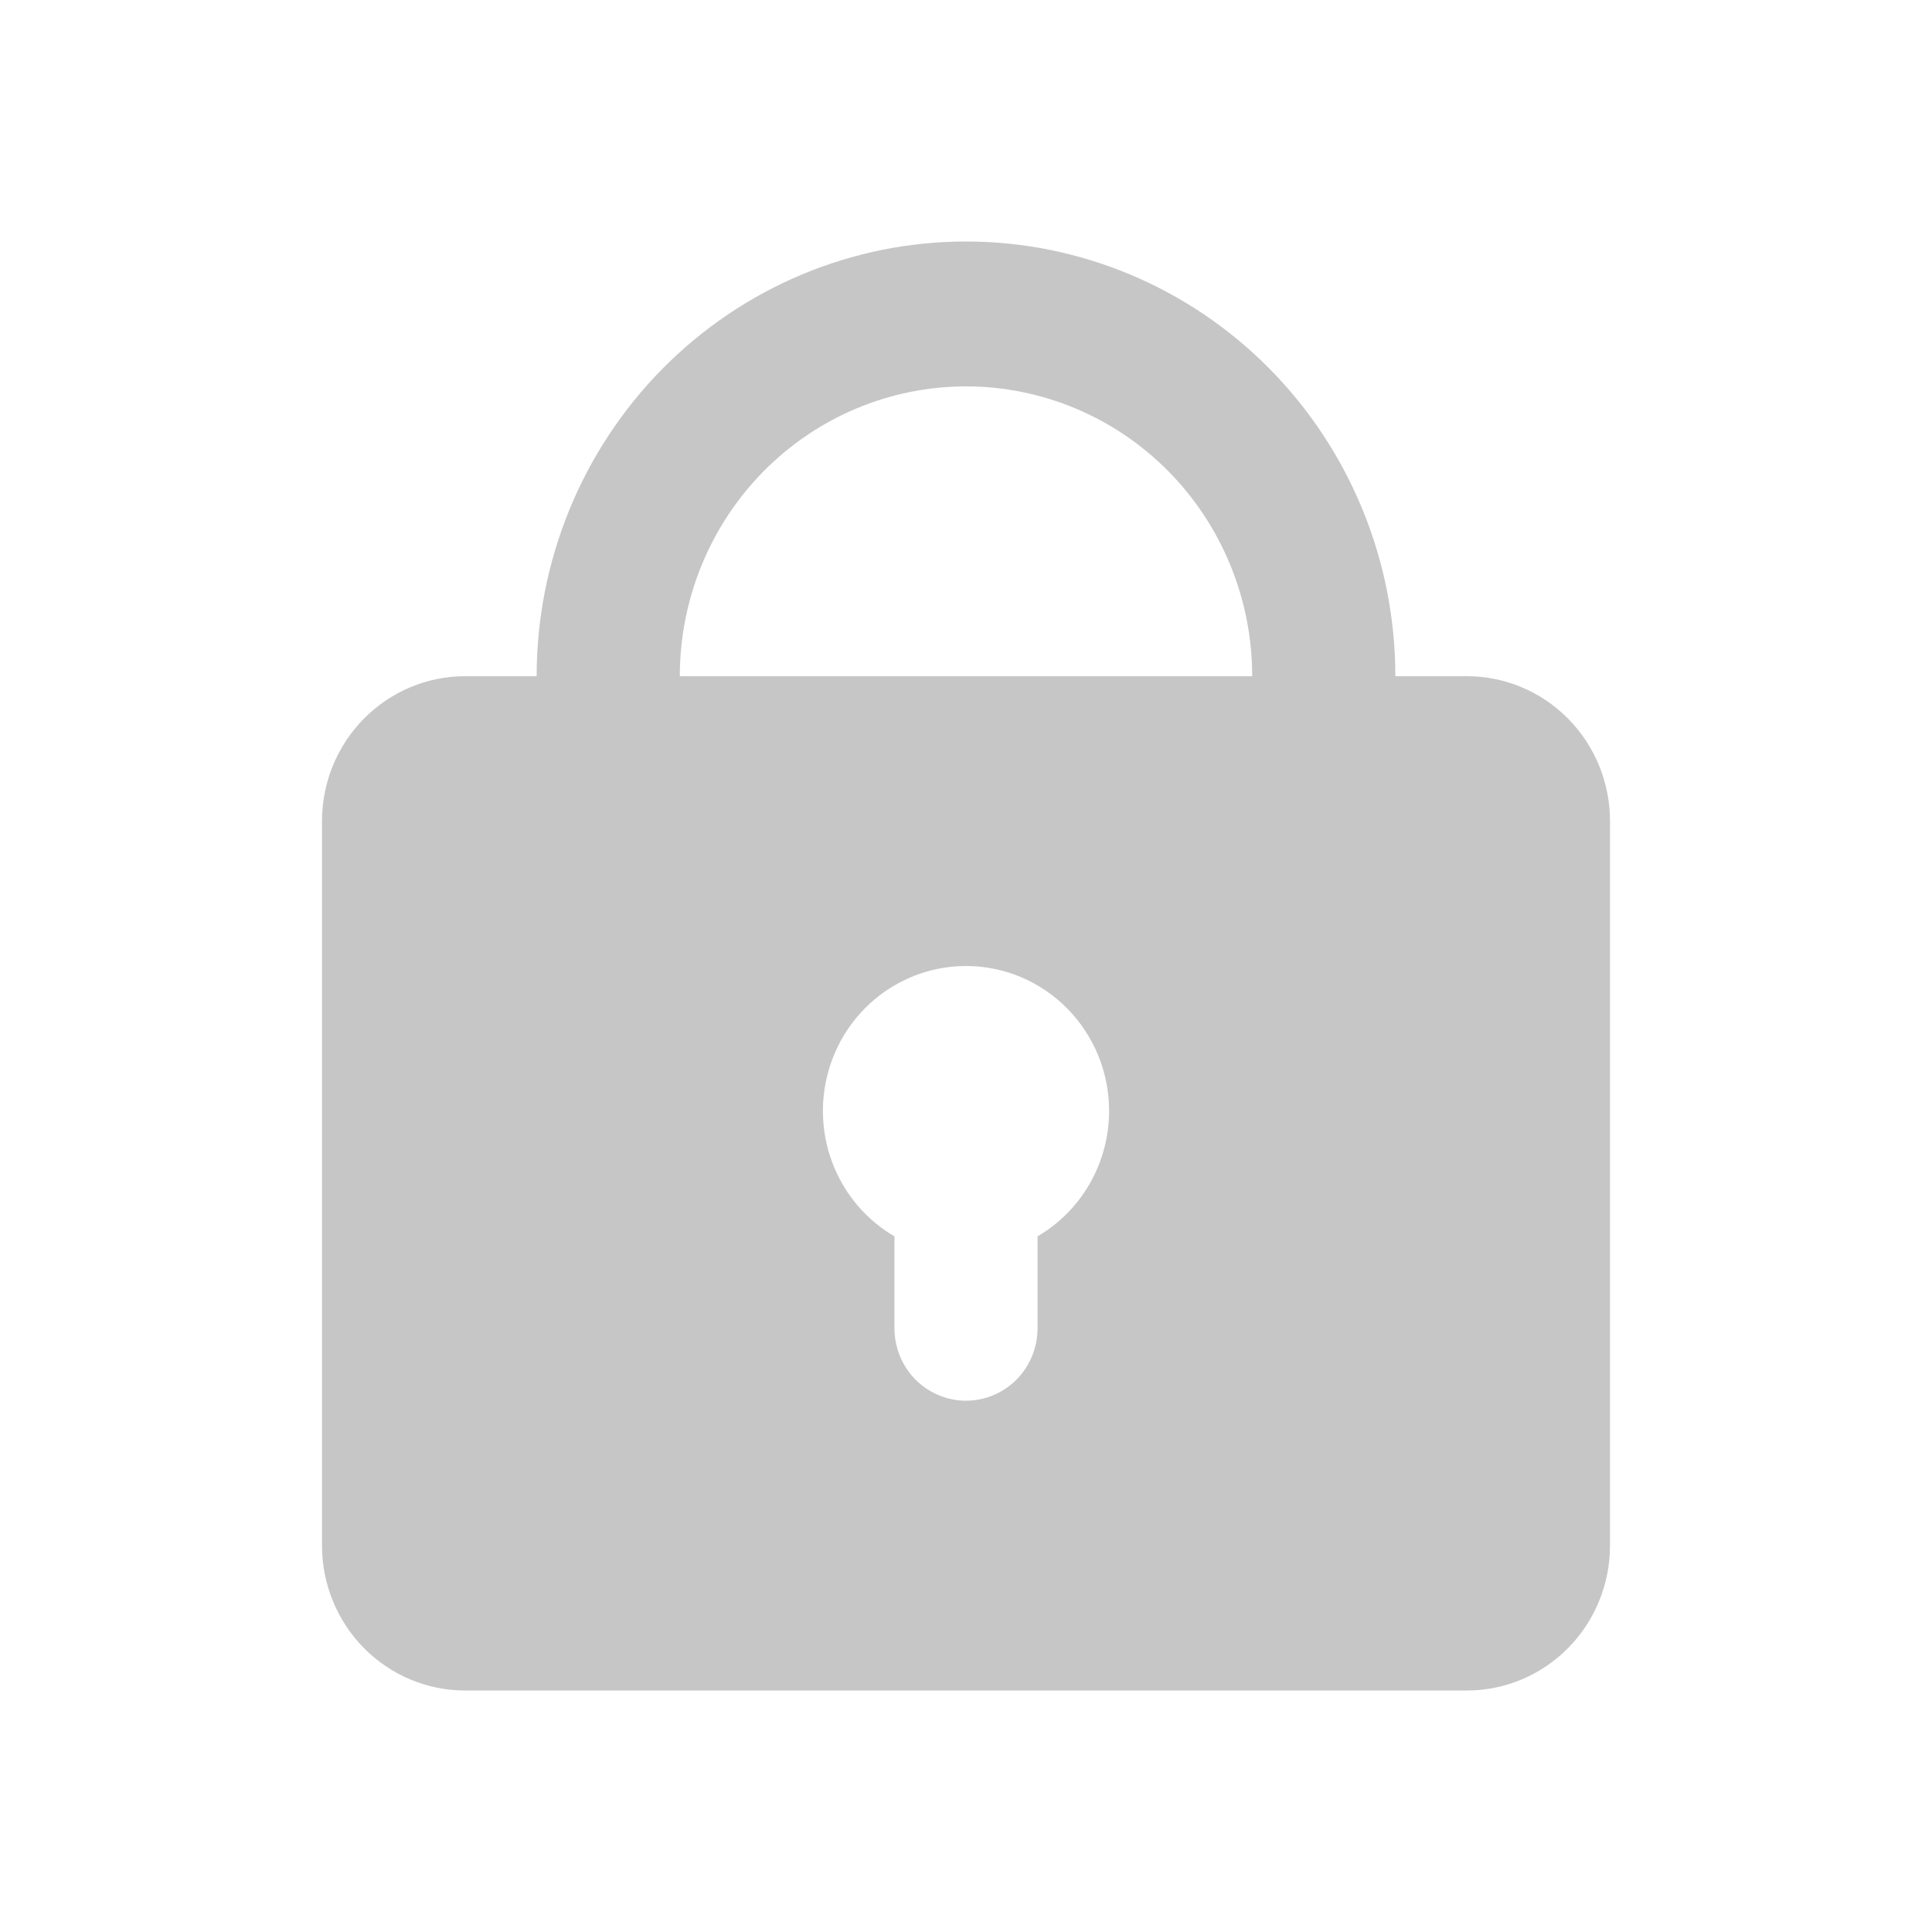
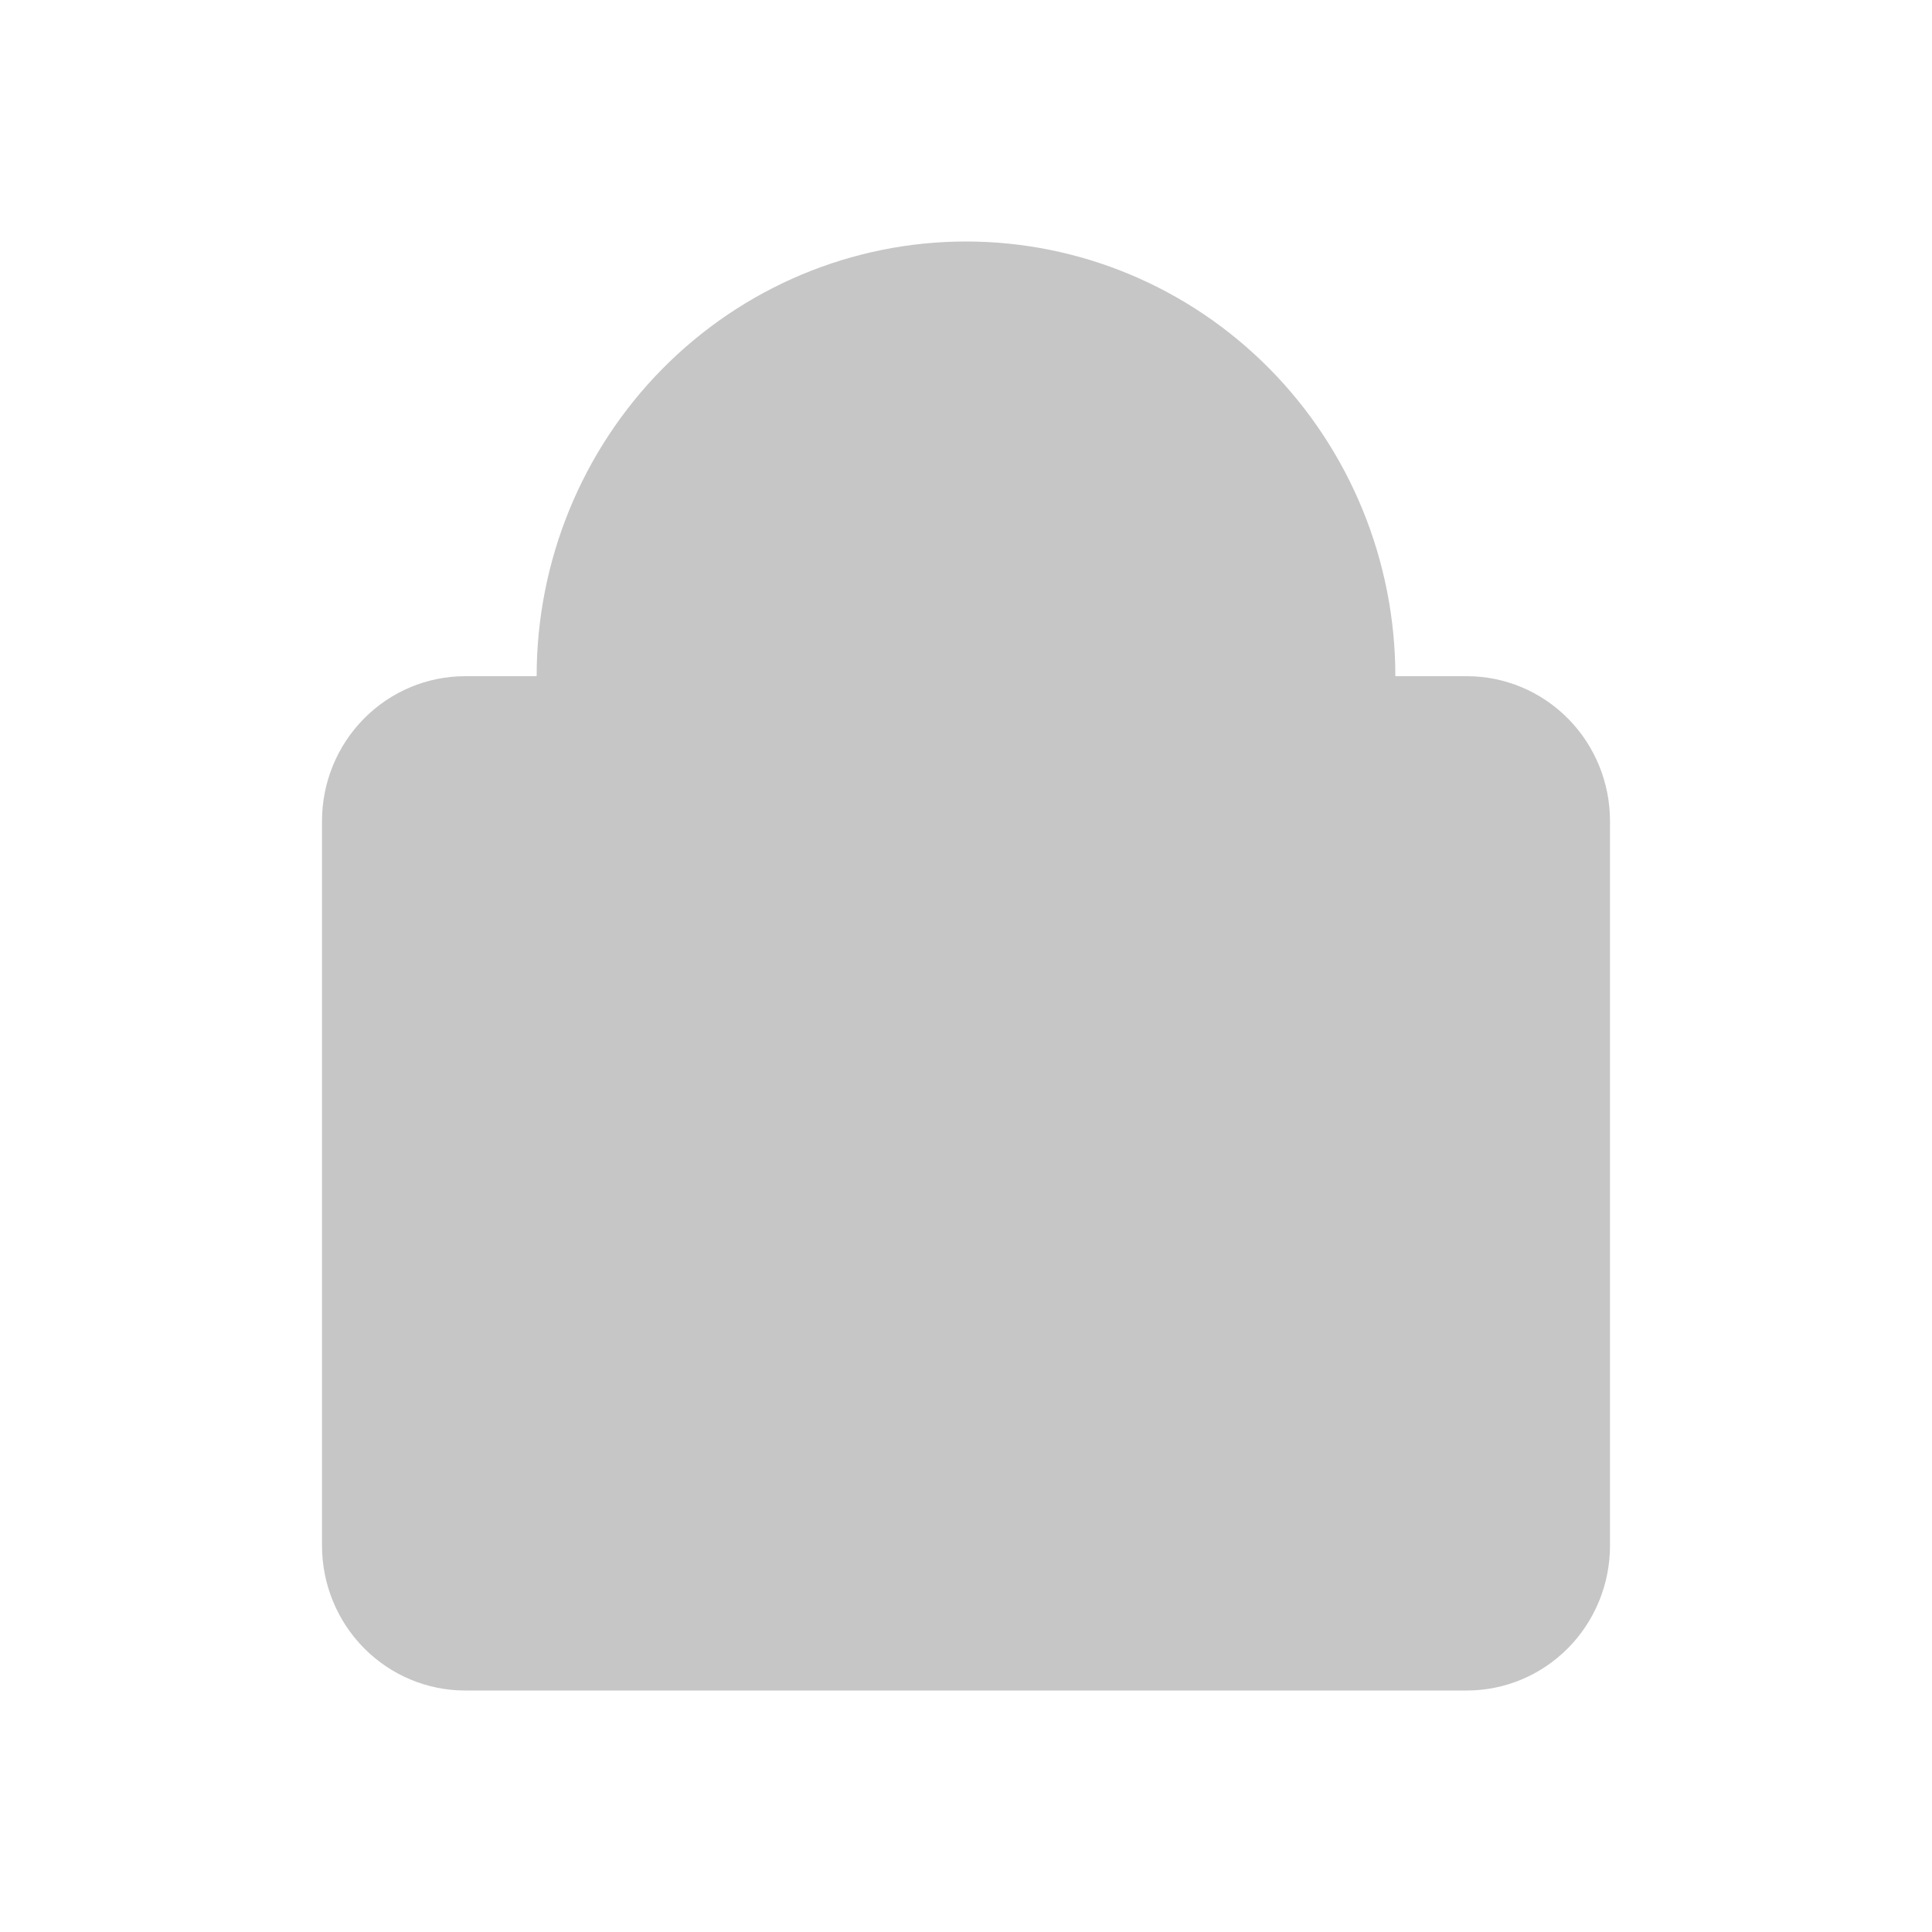
<svg xmlns="http://www.w3.org/2000/svg" width="30" height="30" viewBox="0 0 30 30" fill="none">
-   <path fill-rule="evenodd" clip-rule="evenodd" d="M8.333 10.5C8.333 8.71 9.036 6.993 10.286 5.727C11.536 4.461 13.232 3.75 15 3.75C16.768 3.75 18.464 4.461 19.714 5.727C20.964 6.993 21.667 8.71 21.667 10.5H22.778C23.367 10.5 23.932 10.737 24.349 11.159C24.766 11.581 25 12.153 25 12.75V24C25 24.597 24.766 25.169 24.349 25.591C23.932 26.013 23.367 26.25 22.778 26.25H7.222C6.633 26.25 6.068 26.013 5.651 25.591C5.234 25.169 5 24.597 5 24V12.75C5 12.153 5.234 11.581 5.651 11.159C6.068 10.737 6.633 10.5 7.222 10.5H8.333ZM15 6C16.179 6 17.309 6.474 18.143 7.318C18.976 8.162 19.444 9.307 19.444 10.5H10.556C10.556 9.307 11.024 8.162 11.857 7.318C12.691 6.474 13.821 6 15 6ZM17.222 17.25C17.222 17.645 17.119 18.033 16.924 18.375C16.729 18.717 16.449 19.001 16.111 19.198V20.625C16.111 20.923 15.994 21.209 15.786 21.421C15.577 21.631 15.295 21.75 15 21.75C14.705 21.75 14.423 21.631 14.214 21.421C14.006 21.209 13.889 20.923 13.889 20.625V19.198C13.465 18.951 13.134 18.569 12.947 18.111C12.76 17.653 12.727 17.146 12.854 16.668C12.98 16.189 13.259 15.767 13.647 15.465C14.035 15.164 14.511 15 15 15C15.589 15 16.155 15.237 16.571 15.659C16.988 16.081 17.222 16.653 17.222 17.25Z" fill="#C6C6C6" />
+   <path fillRule="evenodd" clipRule="evenodd" d="M8.333 10.5C8.333 8.71 9.036 6.993 10.286 5.727C11.536 4.461 13.232 3.75 15 3.75C16.768 3.75 18.464 4.461 19.714 5.727C20.964 6.993 21.667 8.71 21.667 10.5H22.778C23.367 10.5 23.932 10.737 24.349 11.159C24.766 11.581 25 12.153 25 12.75V24C25 24.597 24.766 25.169 24.349 25.591C23.932 26.013 23.367 26.25 22.778 26.25H7.222C6.633 26.25 6.068 26.013 5.651 25.591C5.234 25.169 5 24.597 5 24V12.75C5 12.153 5.234 11.581 5.651 11.159C6.068 10.737 6.633 10.5 7.222 10.5H8.333ZM15 6C16.179 6 17.309 6.474 18.143 7.318C18.976 8.162 19.444 9.307 19.444 10.5H10.556C10.556 9.307 11.024 8.162 11.857 7.318C12.691 6.474 13.821 6 15 6ZM17.222 17.25C17.222 17.645 17.119 18.033 16.924 18.375C16.729 18.717 16.449 19.001 16.111 19.198V20.625C16.111 20.923 15.994 21.209 15.786 21.421C15.577 21.631 15.295 21.75 15 21.75C14.705 21.75 14.423 21.631 14.214 21.421C14.006 21.209 13.889 20.923 13.889 20.625V19.198C13.465 18.951 13.134 18.569 12.947 18.111C12.76 17.653 12.727 17.146 12.854 16.668C12.98 16.189 13.259 15.767 13.647 15.465C14.035 15.164 14.511 15 15 15C15.589 15 16.155 15.237 16.571 15.659C16.988 16.081 17.222 16.653 17.222 17.25Z" fill="#C6C6C6" />
</svg>
